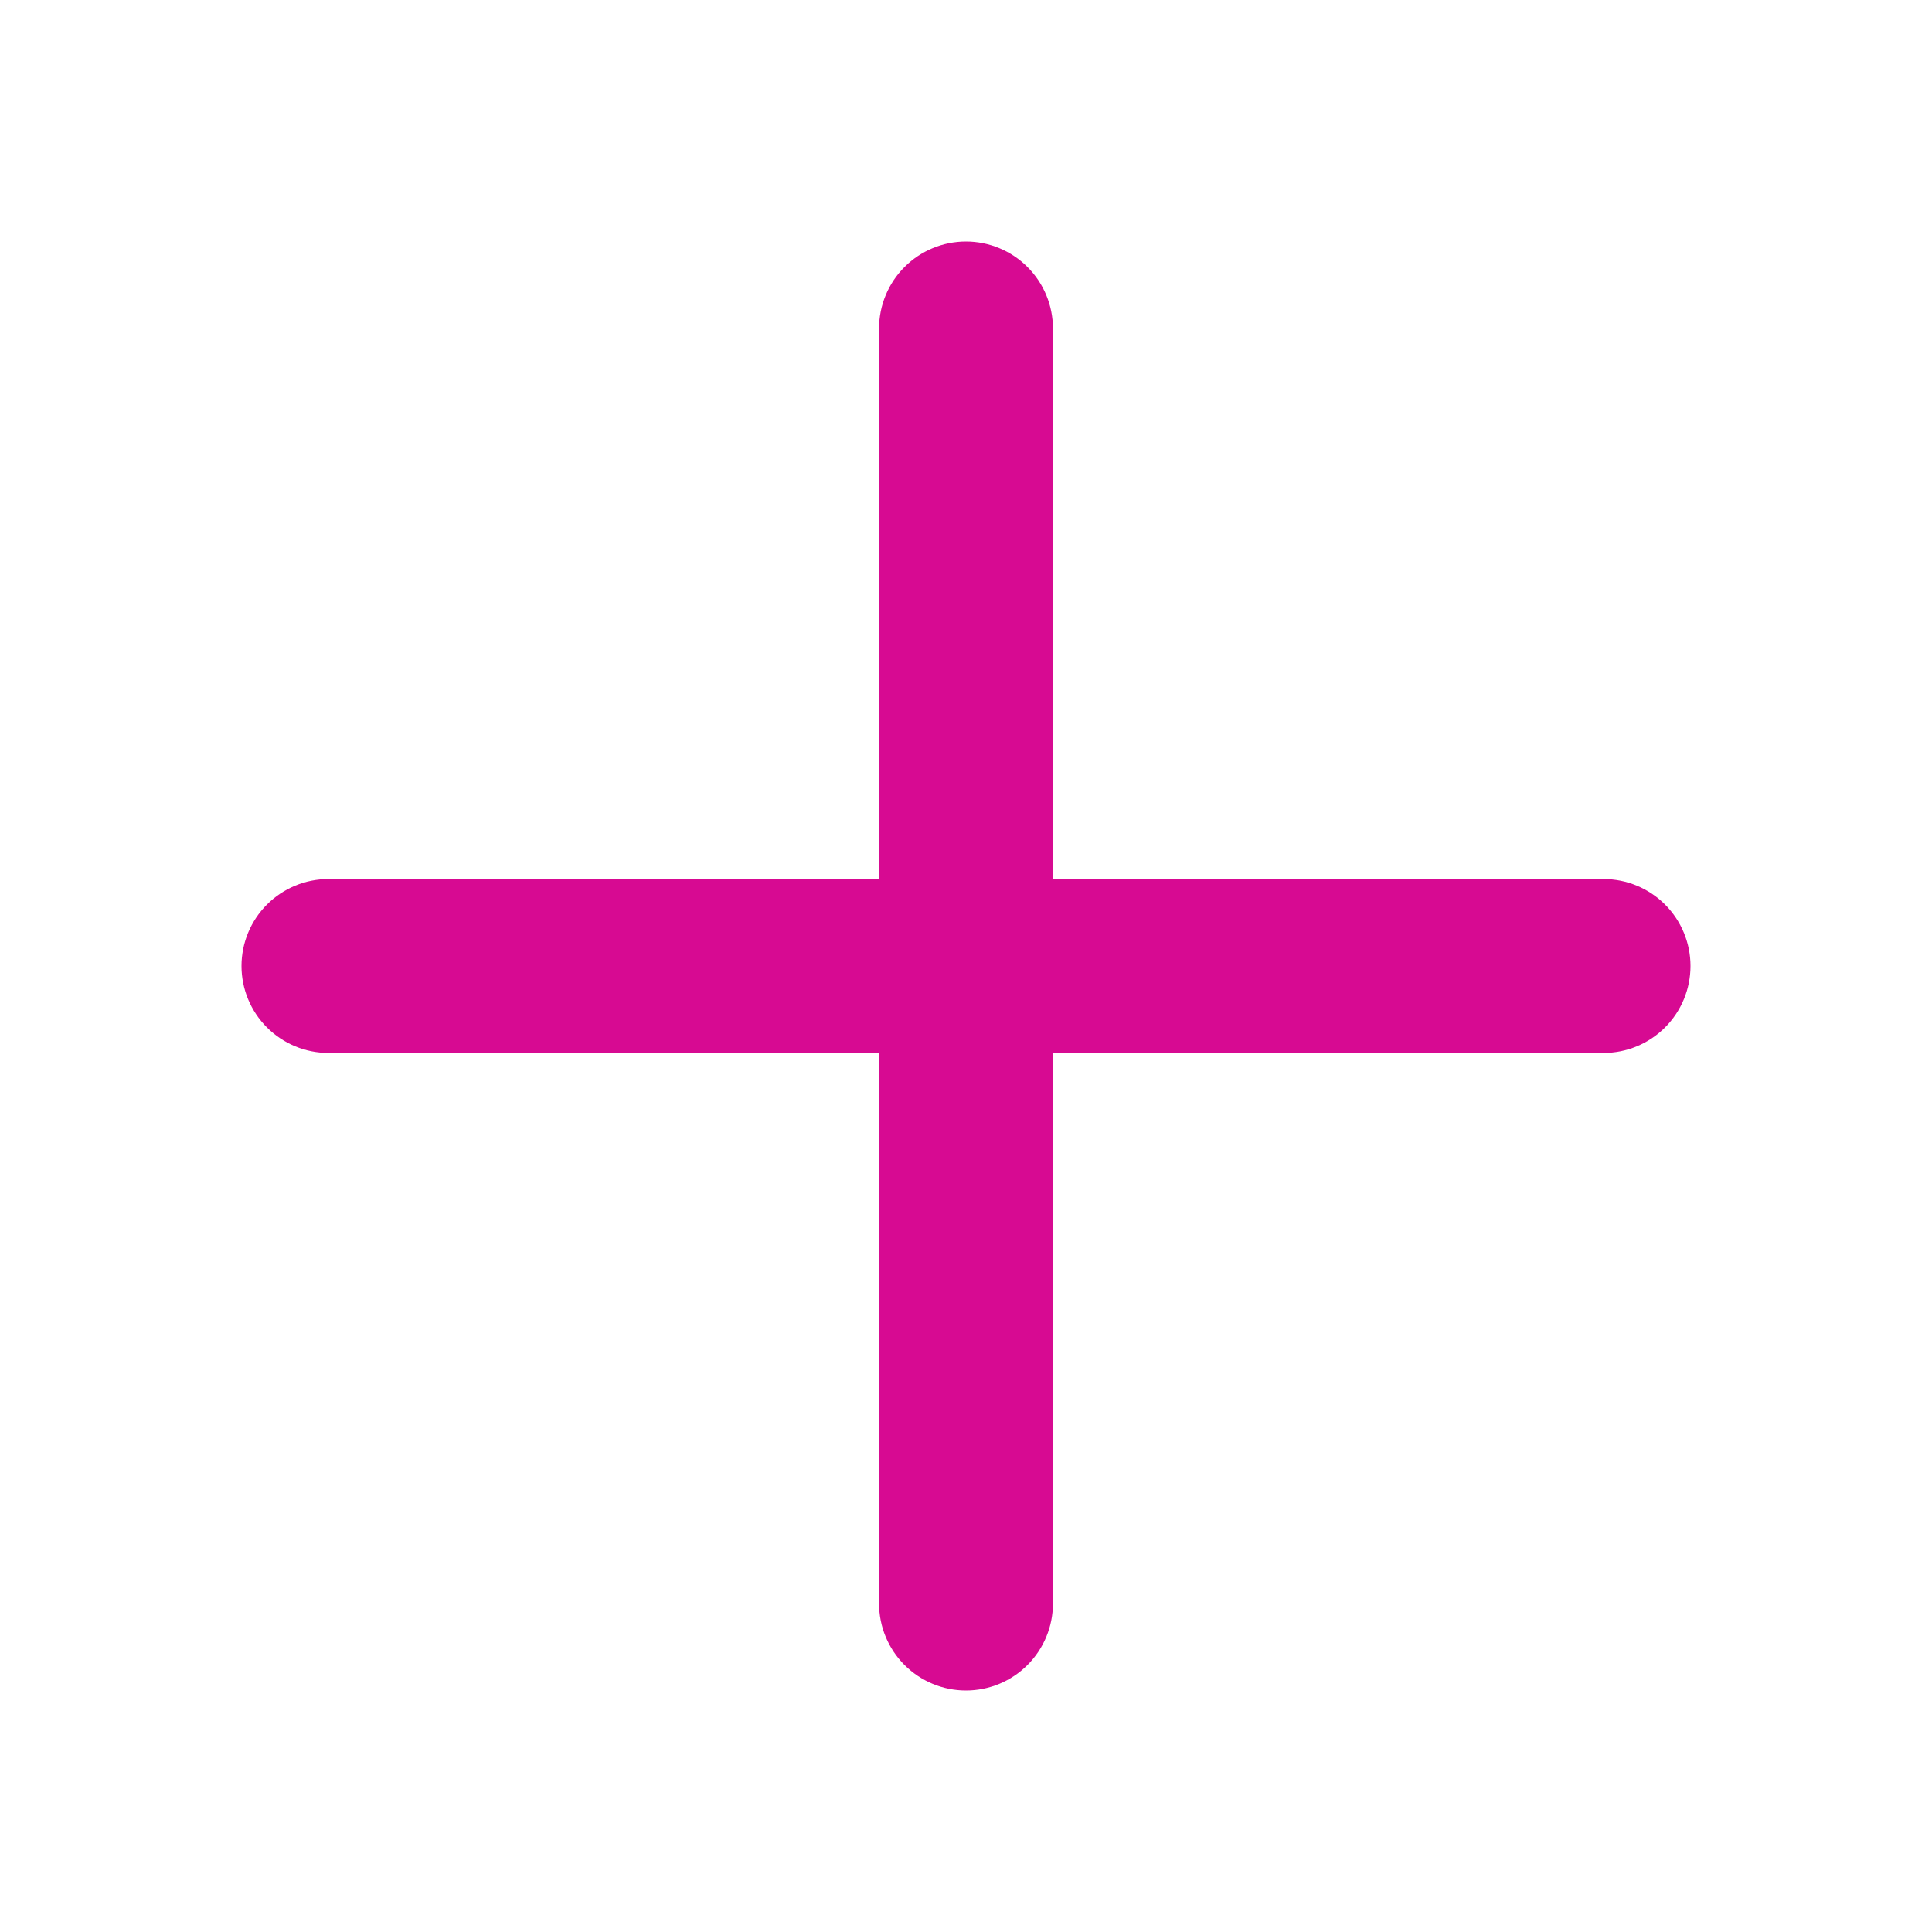
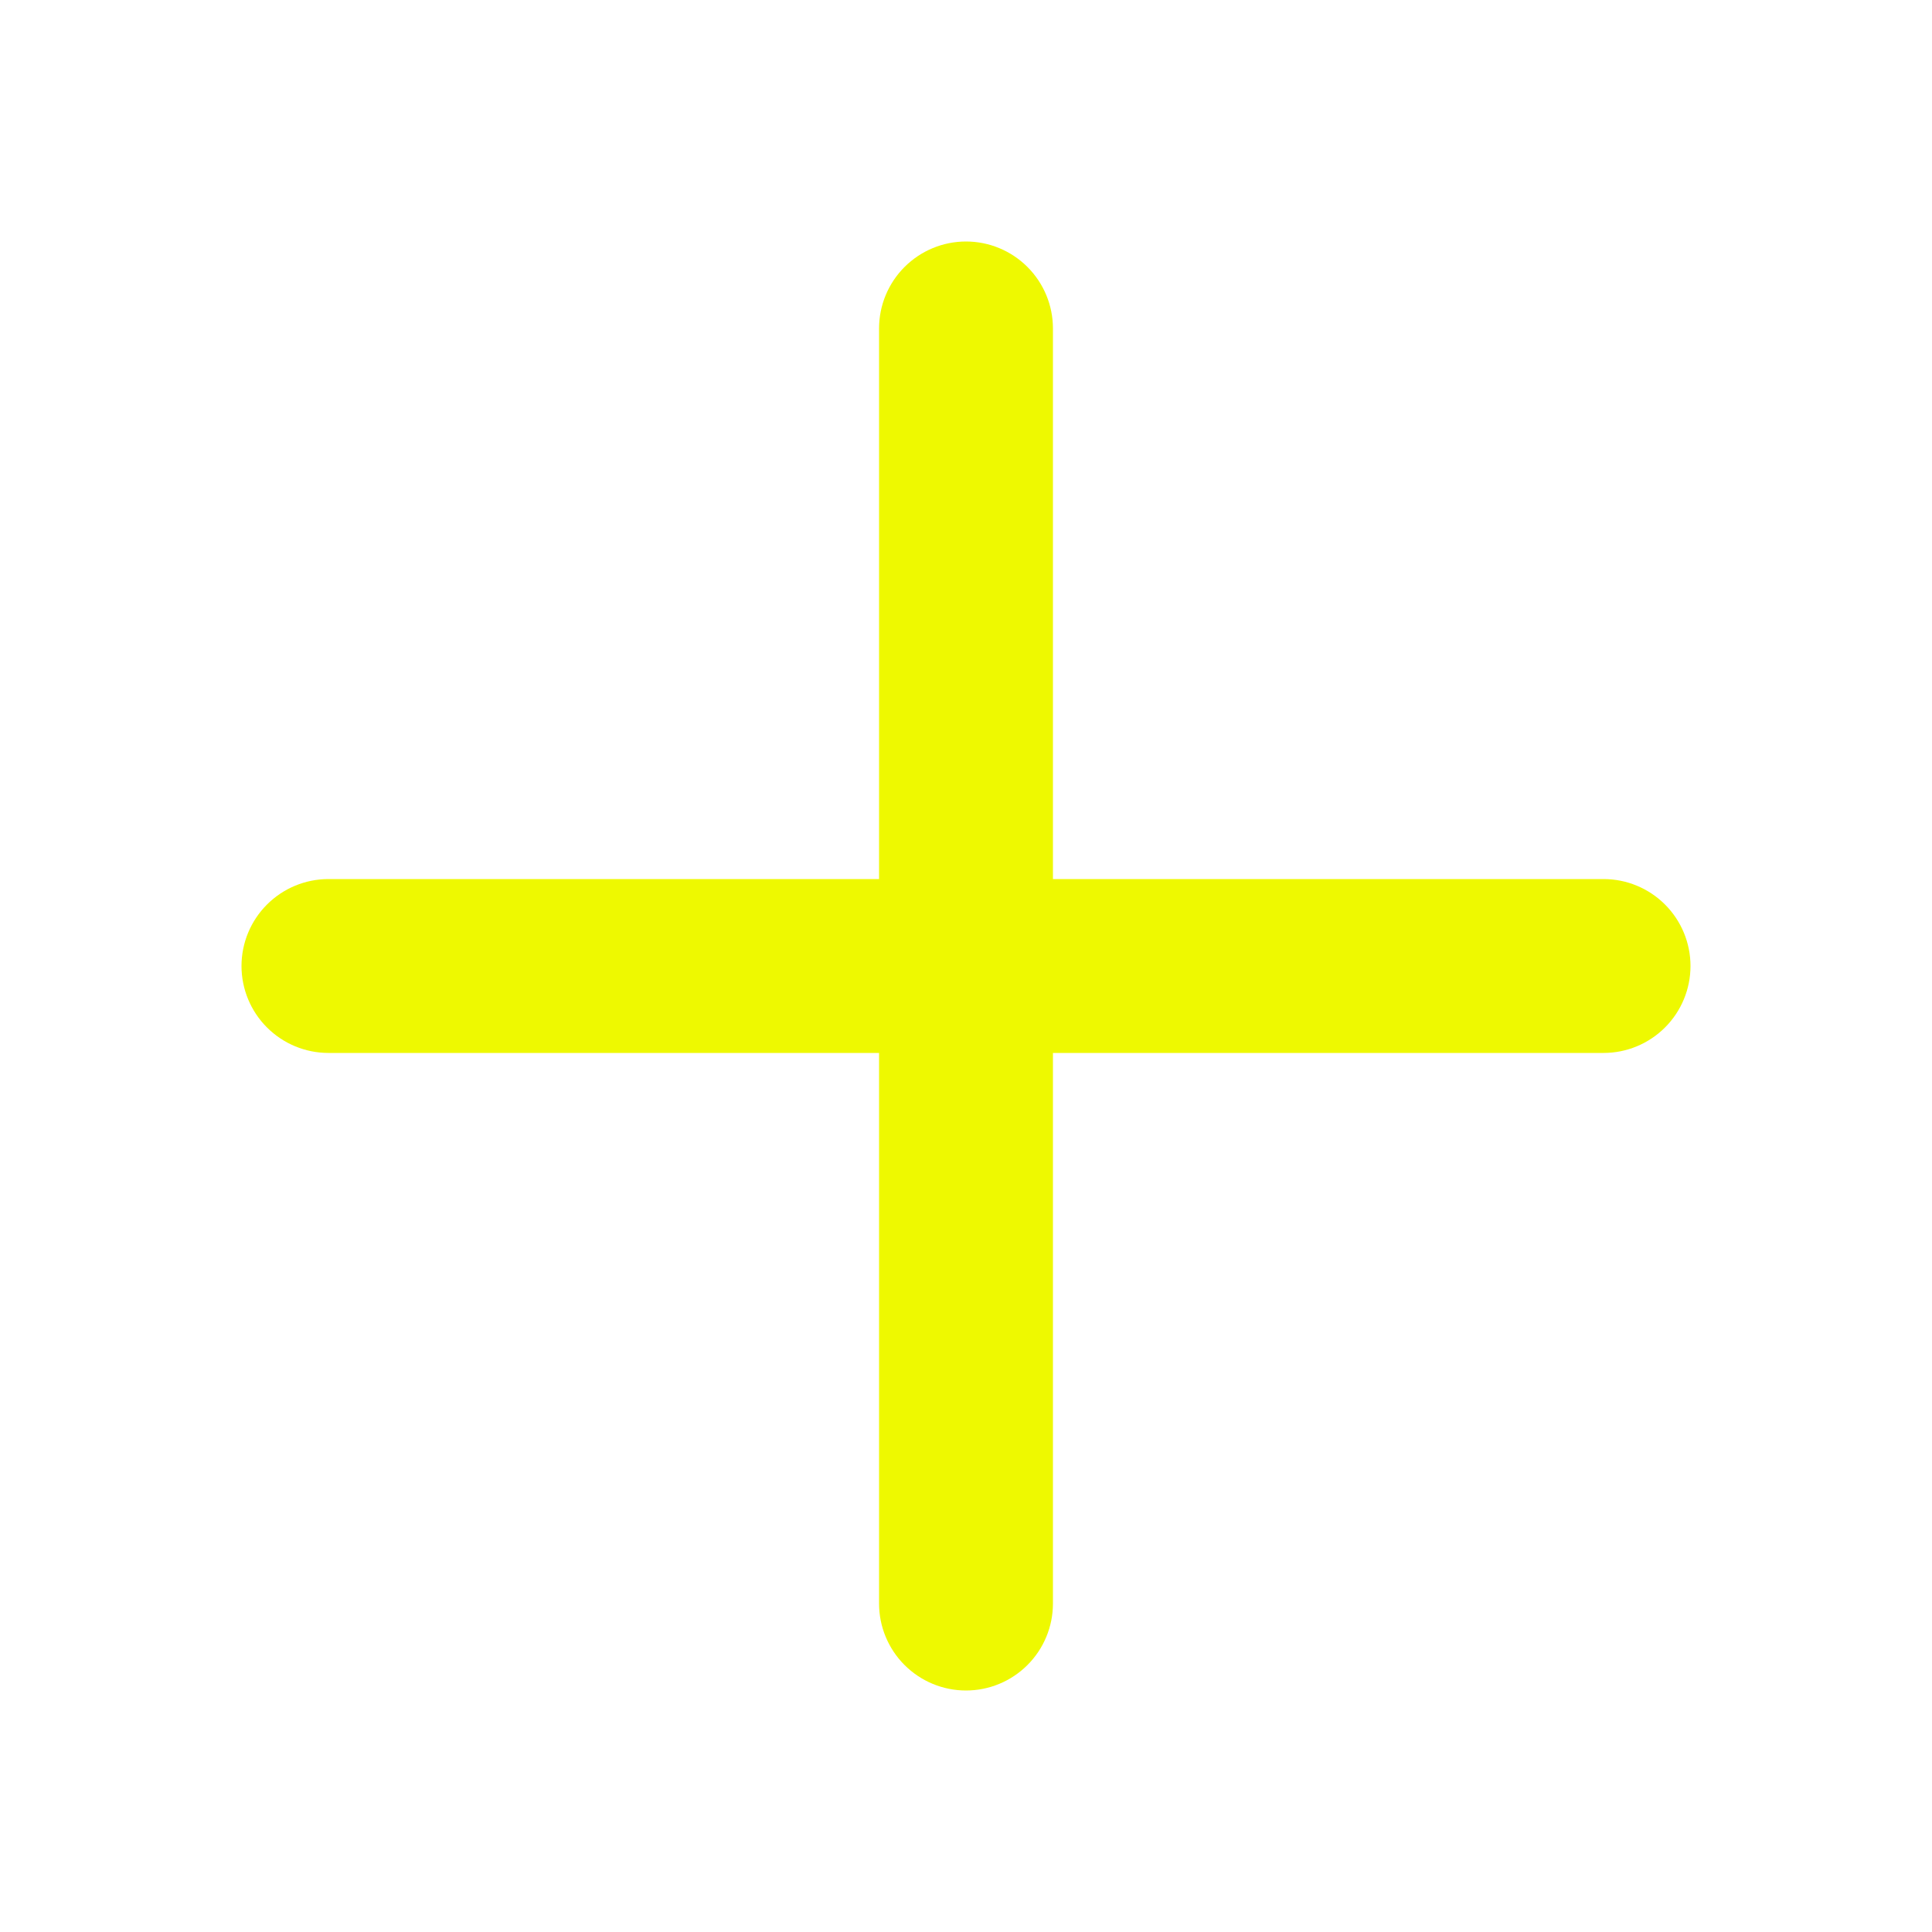
<svg xmlns="http://www.w3.org/2000/svg" width="32" height="32" viewBox="0 0 32 32" fill="none">
-   <g id="Icons Huge">
-     <path id="Vector" d="M28 16C28 16.382 27.848 16.748 27.578 17.018C27.308 17.288 26.942 17.44 26.56 17.44H17.44V26.56C17.44 26.942 17.288 27.308 17.018 27.578C16.748 27.848 16.382 28 16 28C15.618 28 15.252 27.848 14.982 27.578C14.712 27.308 14.56 26.942 14.56 26.56V17.44H5.44C5.058 17.44 4.692 17.288 4.422 17.018C4.152 16.748 4 16.382 4 16C4 15.618 4.152 15.252 4.422 14.982C4.692 14.712 5.058 14.56 5.44 14.56H14.56V5.44C14.56 5.058 14.712 4.692 14.982 4.422C15.252 4.152 15.618 4 16 4C16.382 4 16.748 4.152 17.018 4.422C17.288 4.692 17.44 5.058 17.44 5.44V14.56H26.56C26.942 14.56 27.308 14.712 27.578 14.982C27.848 15.252 28 15.618 28 16Z" fill="#D70A92" />
-   </g>
+   <path d="M28 16C28 16.382 27.848 16.748 27.578 17.018C27.308 17.288 26.942 17.44 26.56 17.44H17.44V26.56C17.44 26.942 17.288 27.308 17.018 27.578C16.748 27.848 16.382 28 16 28C15.618 28 15.252 27.848 14.982 27.578C14.712 27.308 14.56 26.942 14.56 26.56V17.44H5.44C5.058 17.44 4.692 17.288 4.422 17.018C4.152 16.748 4 16.382 4 16C4 15.618 4.152 15.252 4.422 14.982C4.692 14.712 5.058 14.56 5.44 14.56H14.56V5.44C14.56 5.058 14.712 4.692 14.982 4.422C15.252 4.152 15.618 4 16 4C16.382 4 16.748 4.152 17.018 4.422C17.288 4.692 17.44 5.058 17.44 5.44V14.56H26.56C26.942 14.56 27.308 14.712 27.578 14.982C27.848 15.252 28 15.618 28 16Z" fill="#EEF900" />
</svg>
